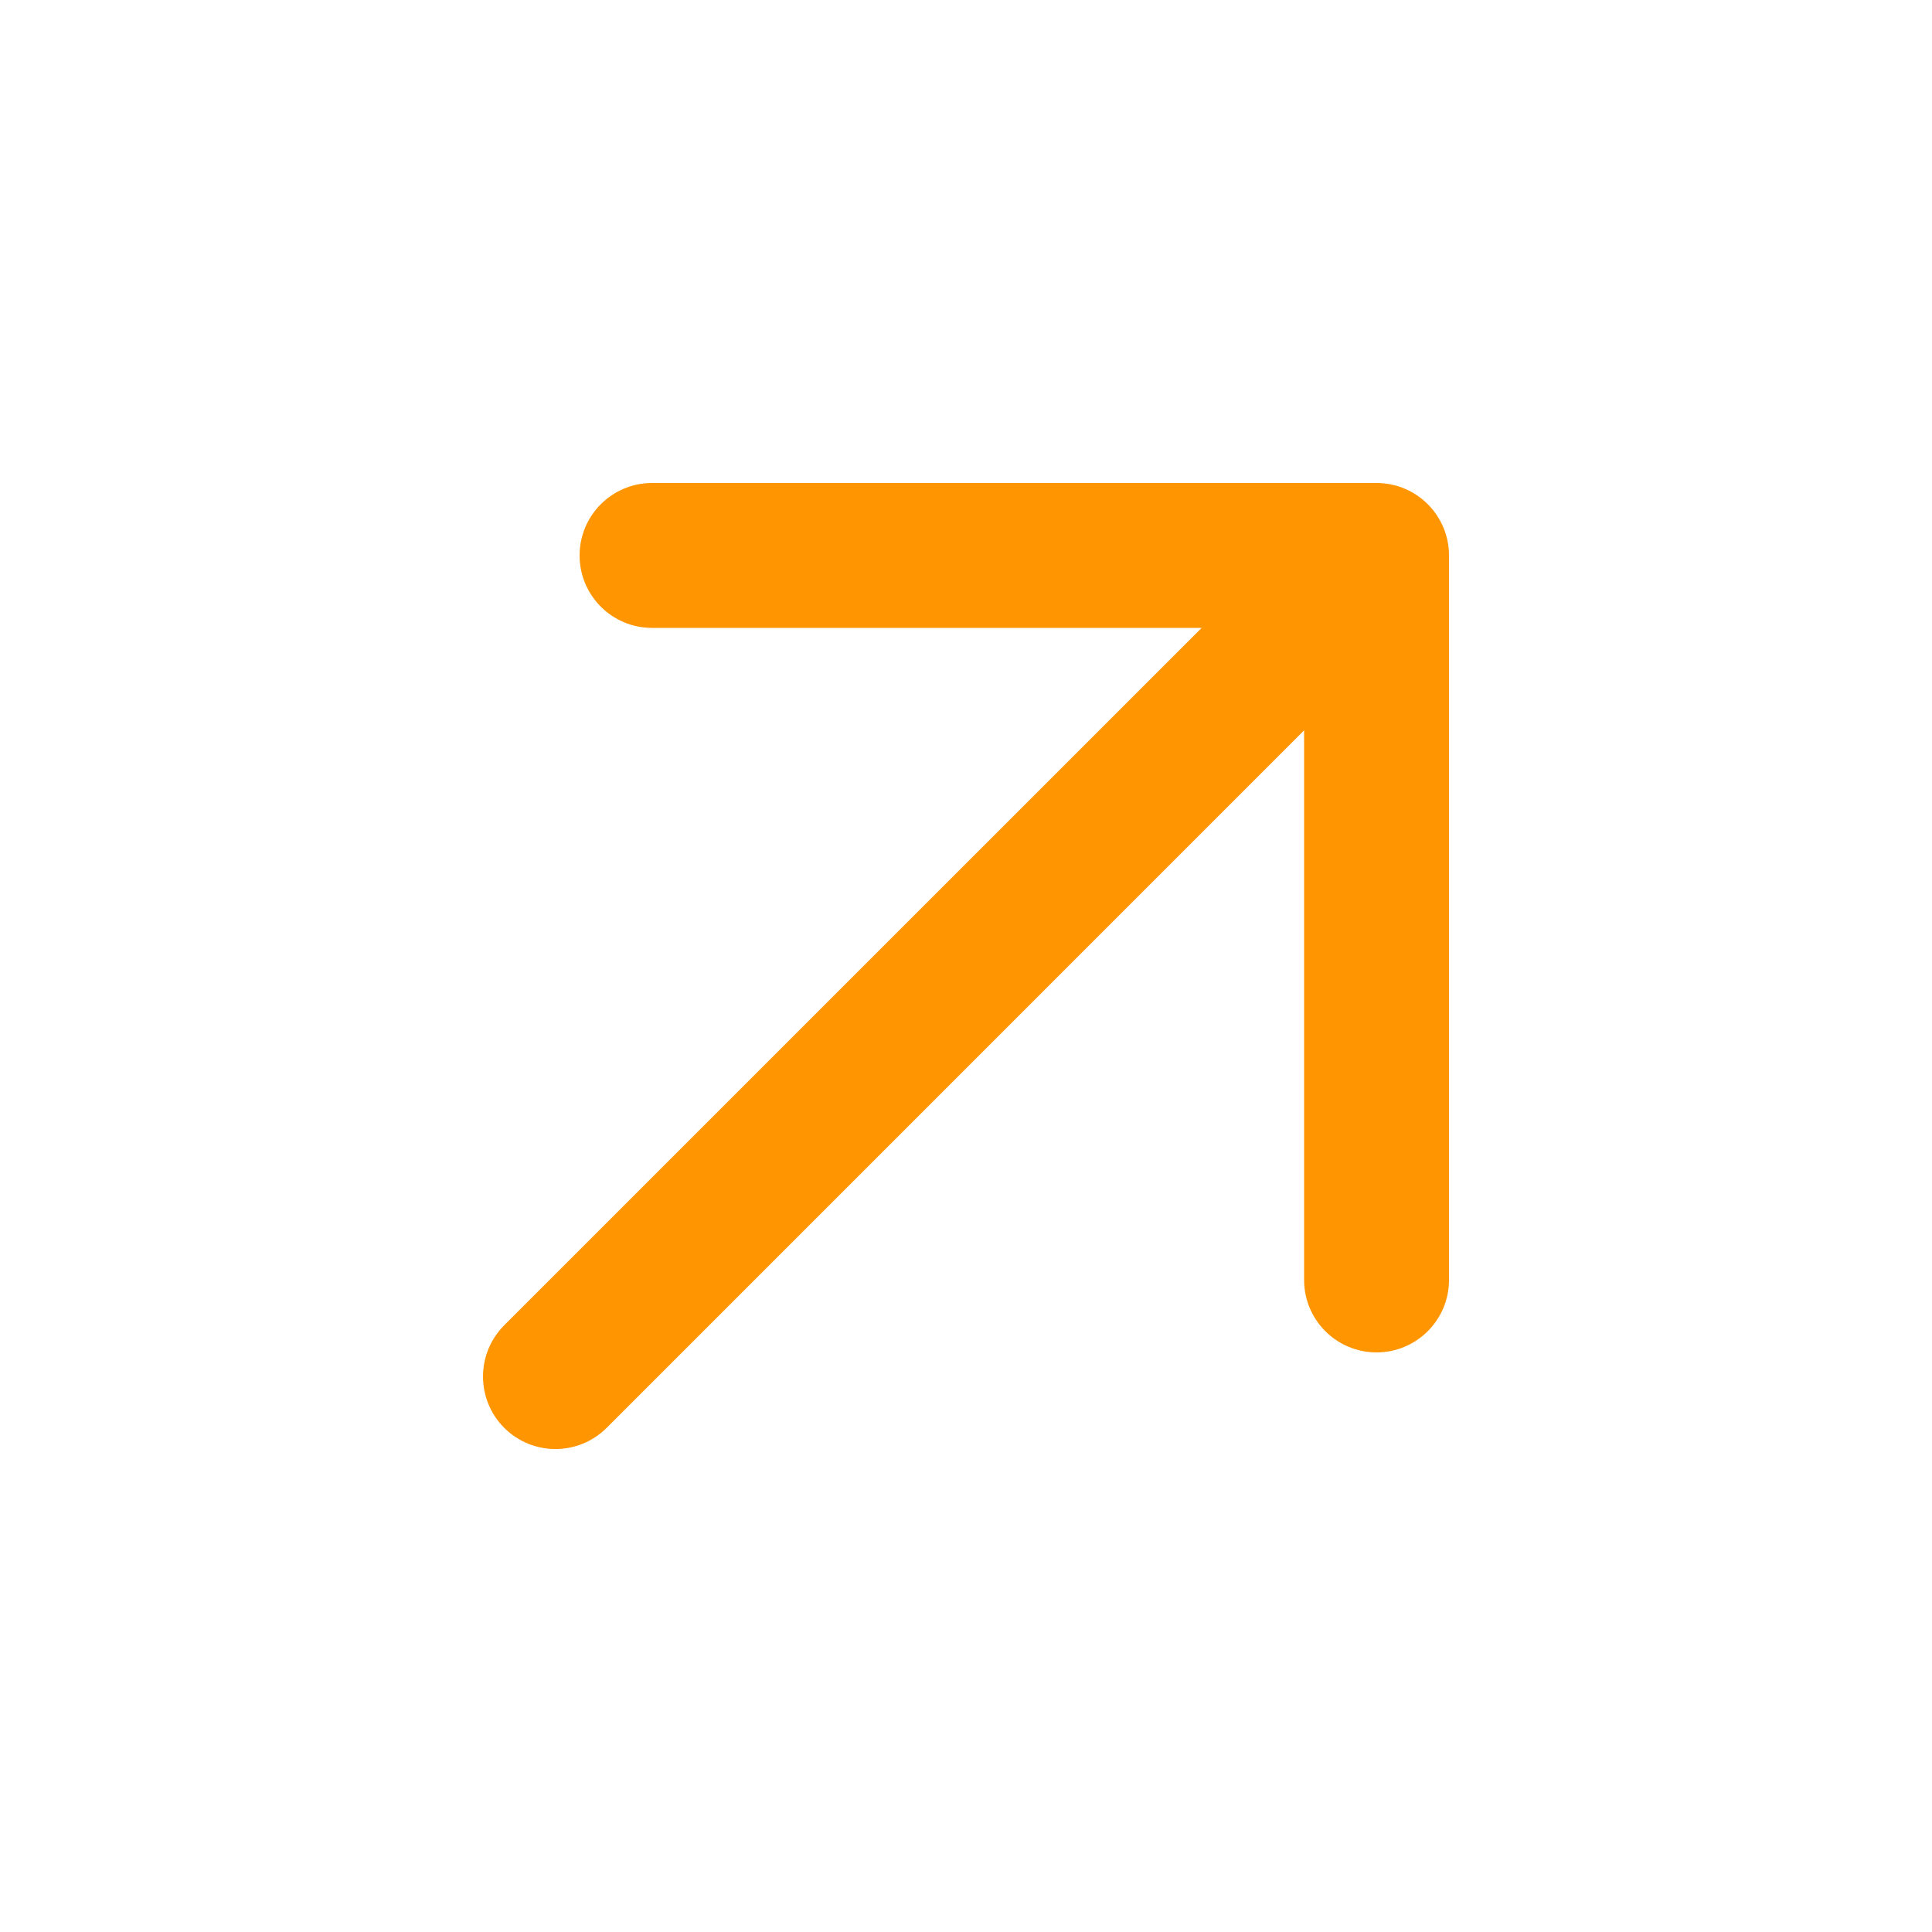
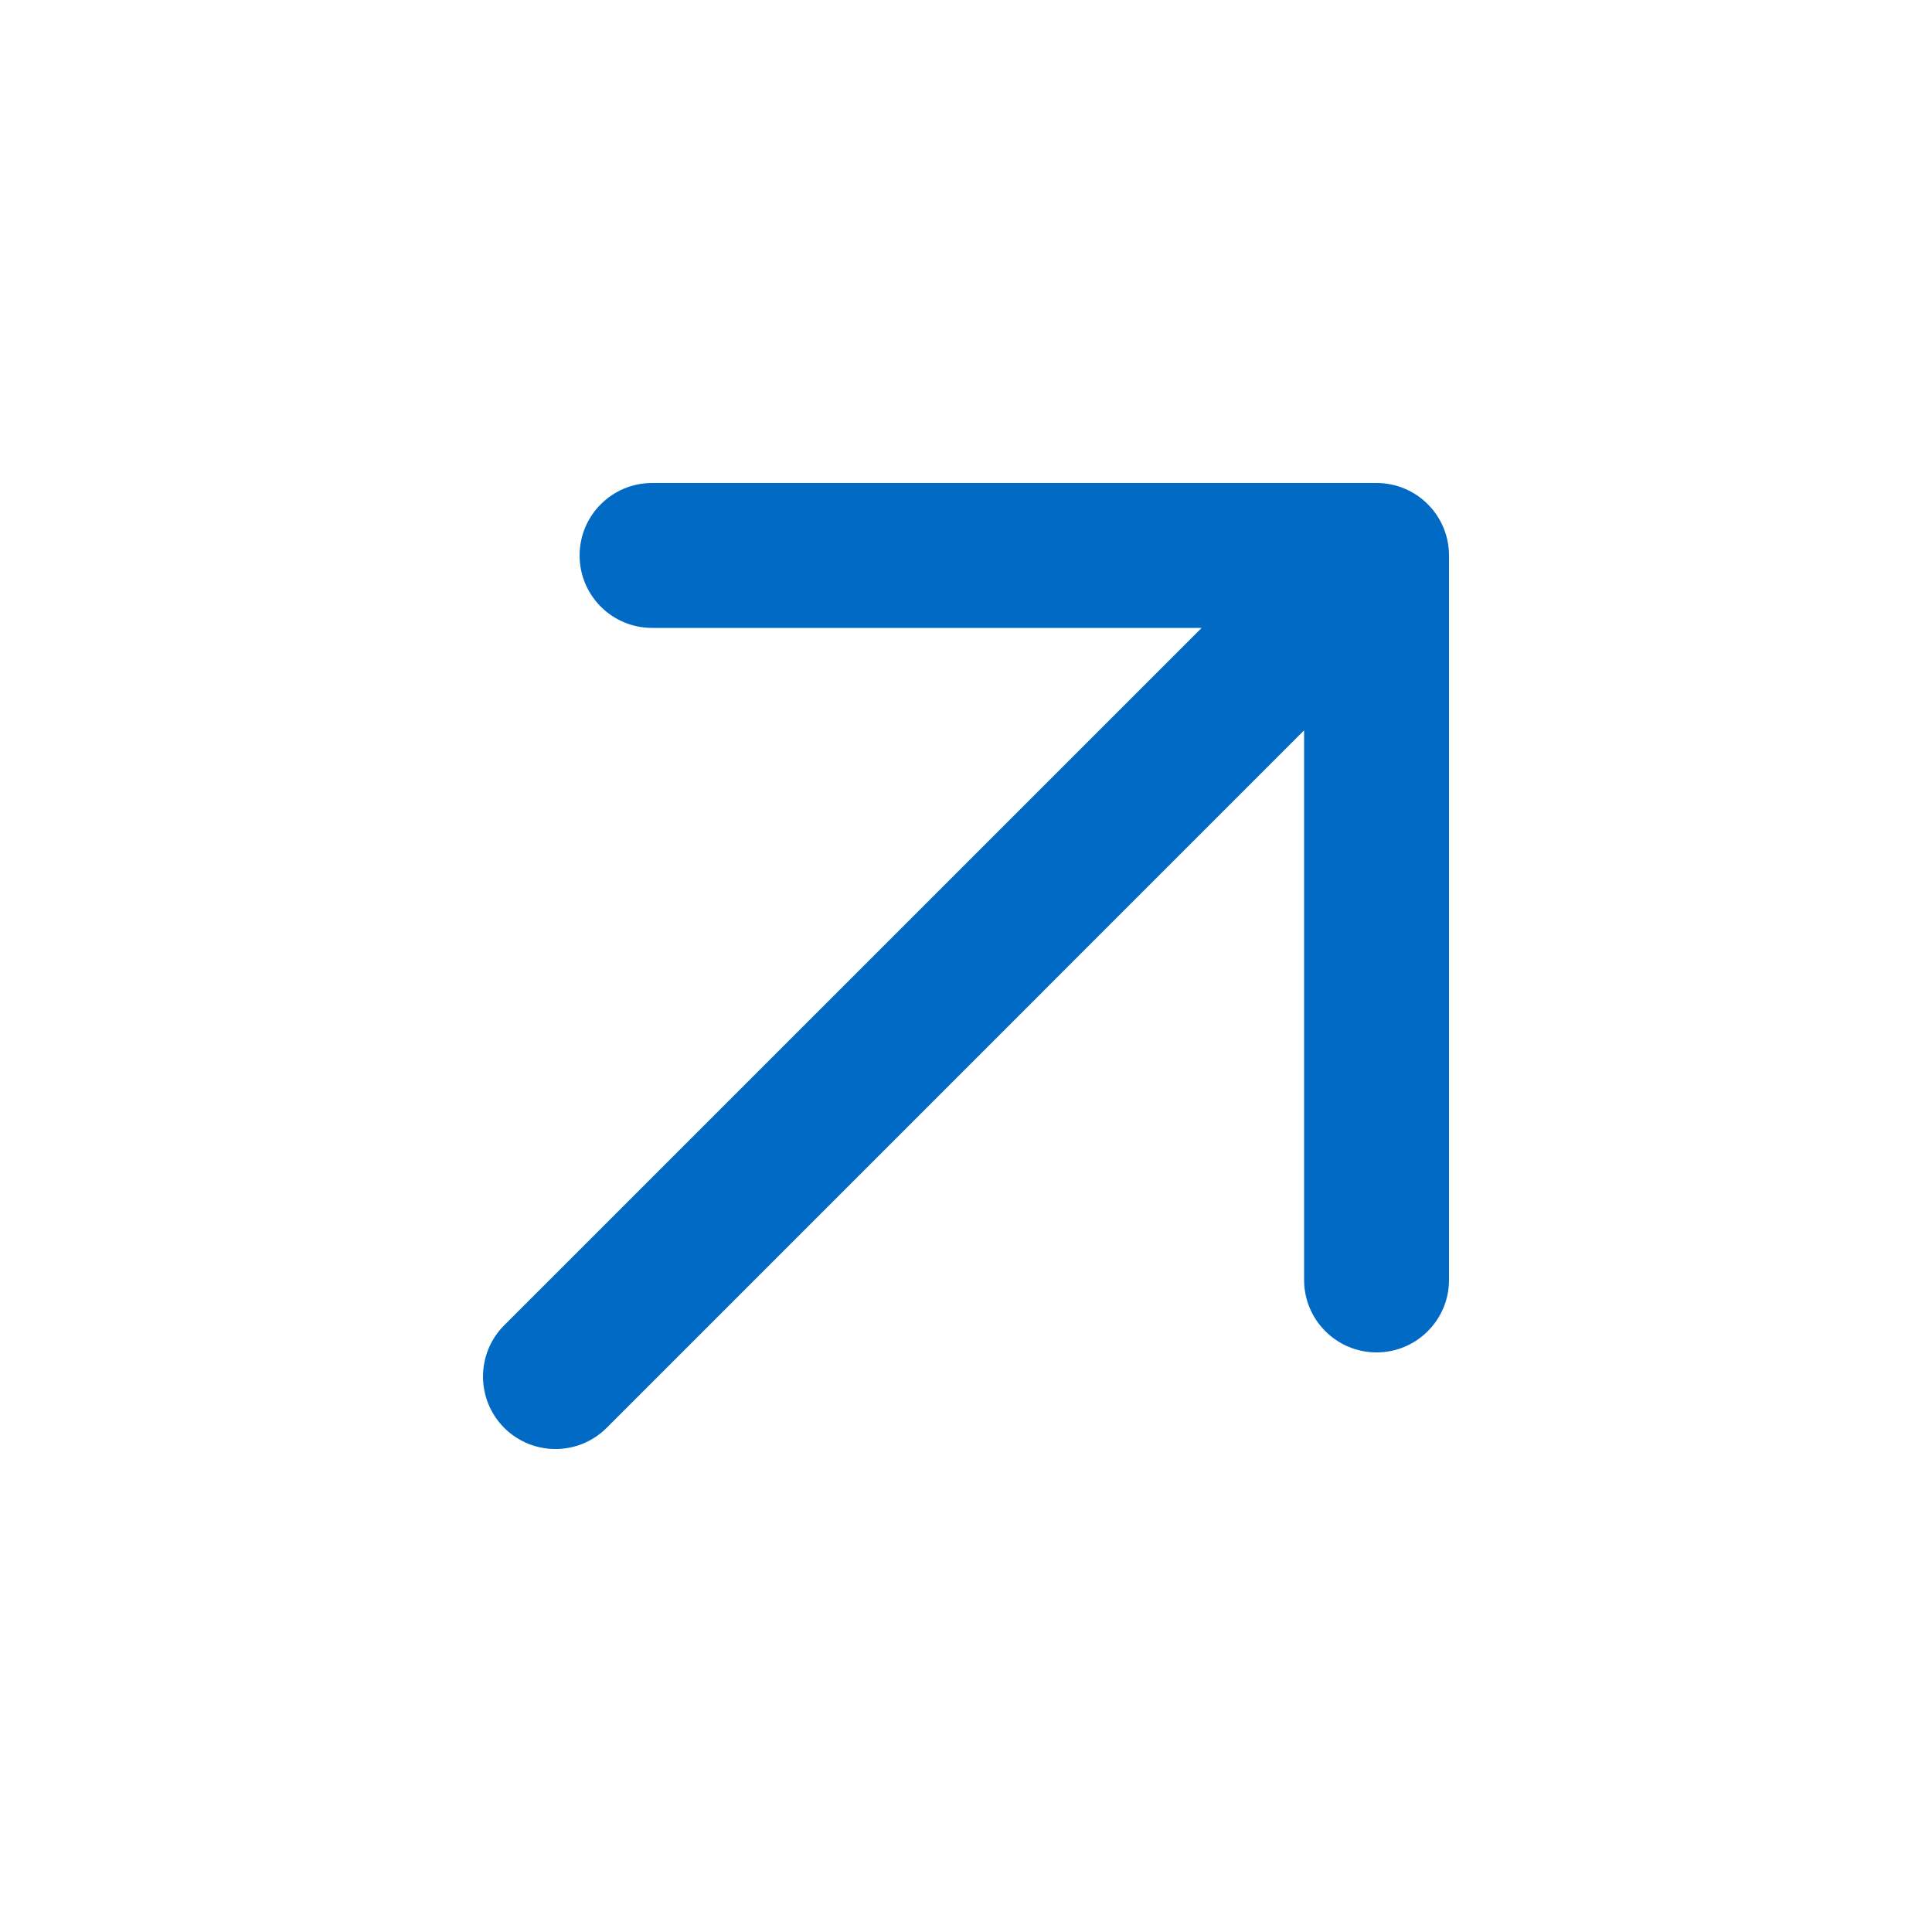
<svg xmlns="http://www.w3.org/2000/svg" width="34" height="34" viewBox="0 0 34 34" fill="none">
-   <path fill-rule="evenodd" clip-rule="evenodd" d="M8.873 25.127C9.371 25.625 10.179 25.625 10.677 25.127L22.95 12.853V22.525C22.95 23.229 23.521 23.8 24.225 23.8C24.929 23.8 25.5 23.229 25.5 22.525V9.775C25.5 9.071 24.929 8.5 24.225 8.5H11.475C10.771 8.5 10.2 9.071 10.2 9.775C10.2 10.479 10.771 11.05 11.475 11.05H21.147L8.873 23.323C8.376 23.821 8.376 24.629 8.873 25.127Z" fill="#FF9500" />
+   <path fill-rule="evenodd" clip-rule="evenodd" d="M8.873 25.127C9.371 25.625 10.179 25.625 10.677 25.127L22.95 12.853V22.525C22.95 23.229 23.521 23.8 24.225 23.8C24.929 23.8 25.5 23.229 25.5 22.525V9.775C25.5 9.071 24.929 8.5 24.225 8.5H11.475C10.771 8.5 10.2 9.071 10.2 9.775C10.2 10.479 10.771 11.05 11.475 11.05H21.147L8.873 23.323C8.376 23.821 8.376 24.629 8.873 25.127Z" fill="#006AC5" />
</svg>
